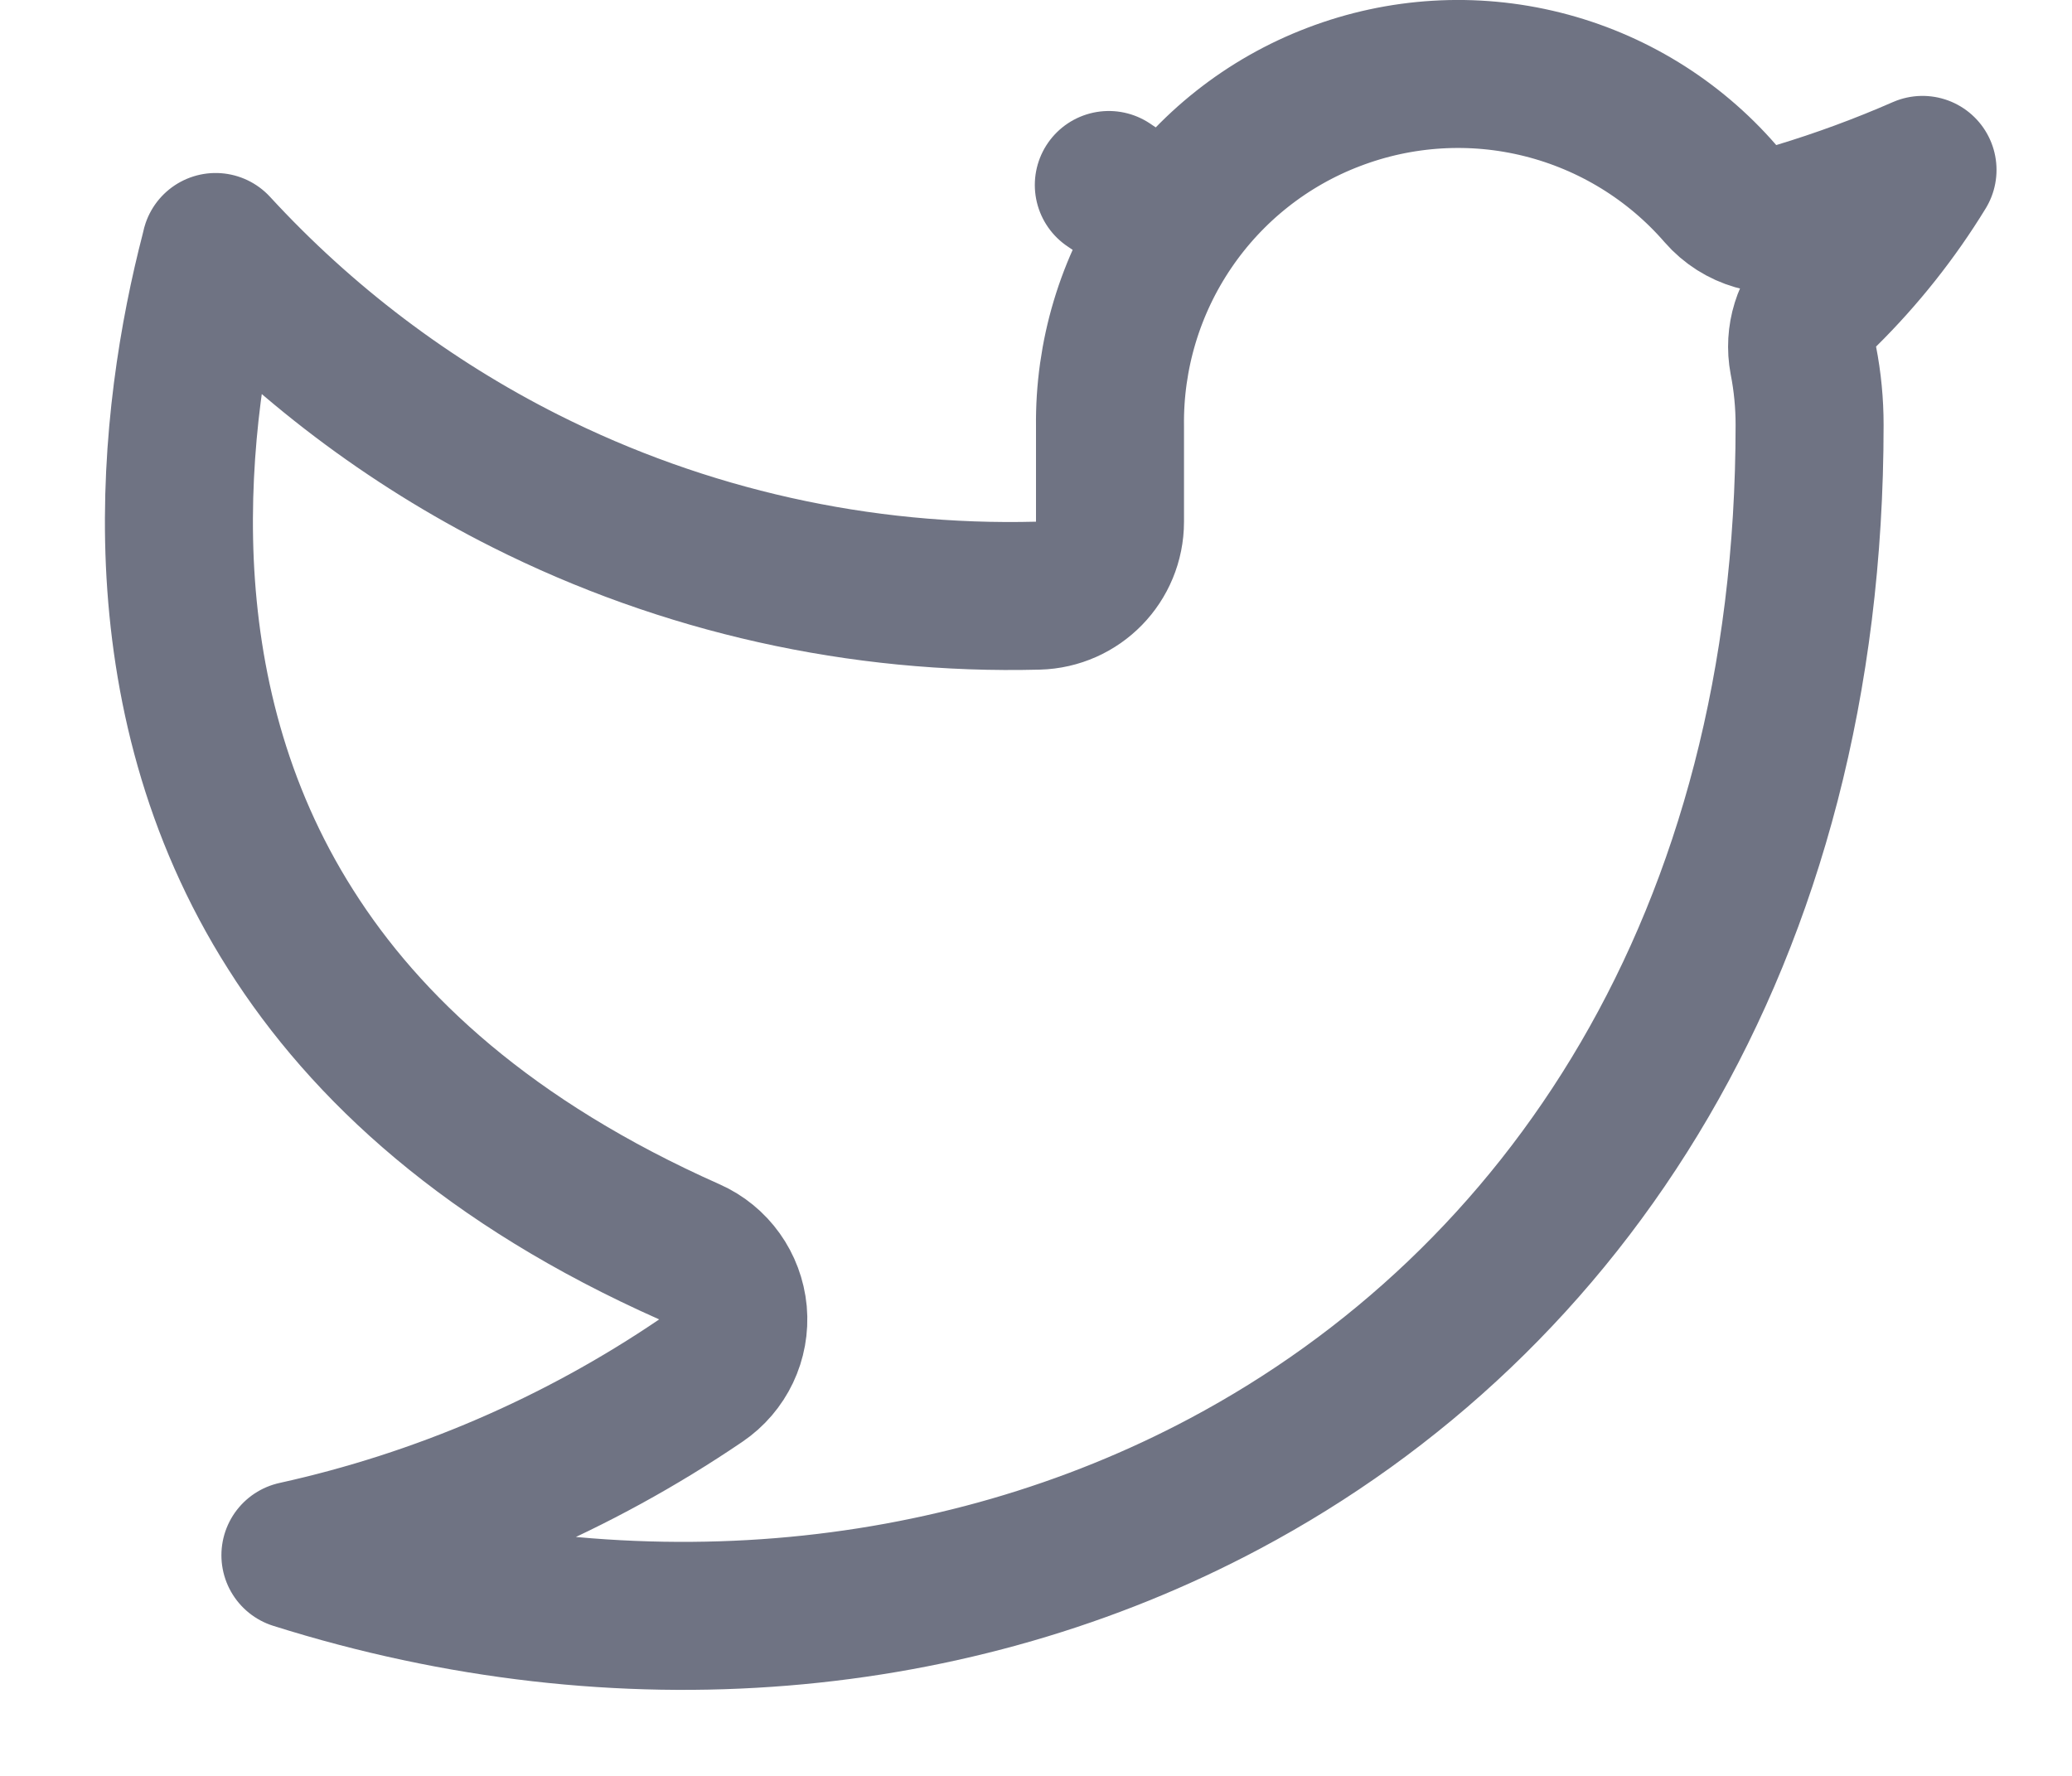
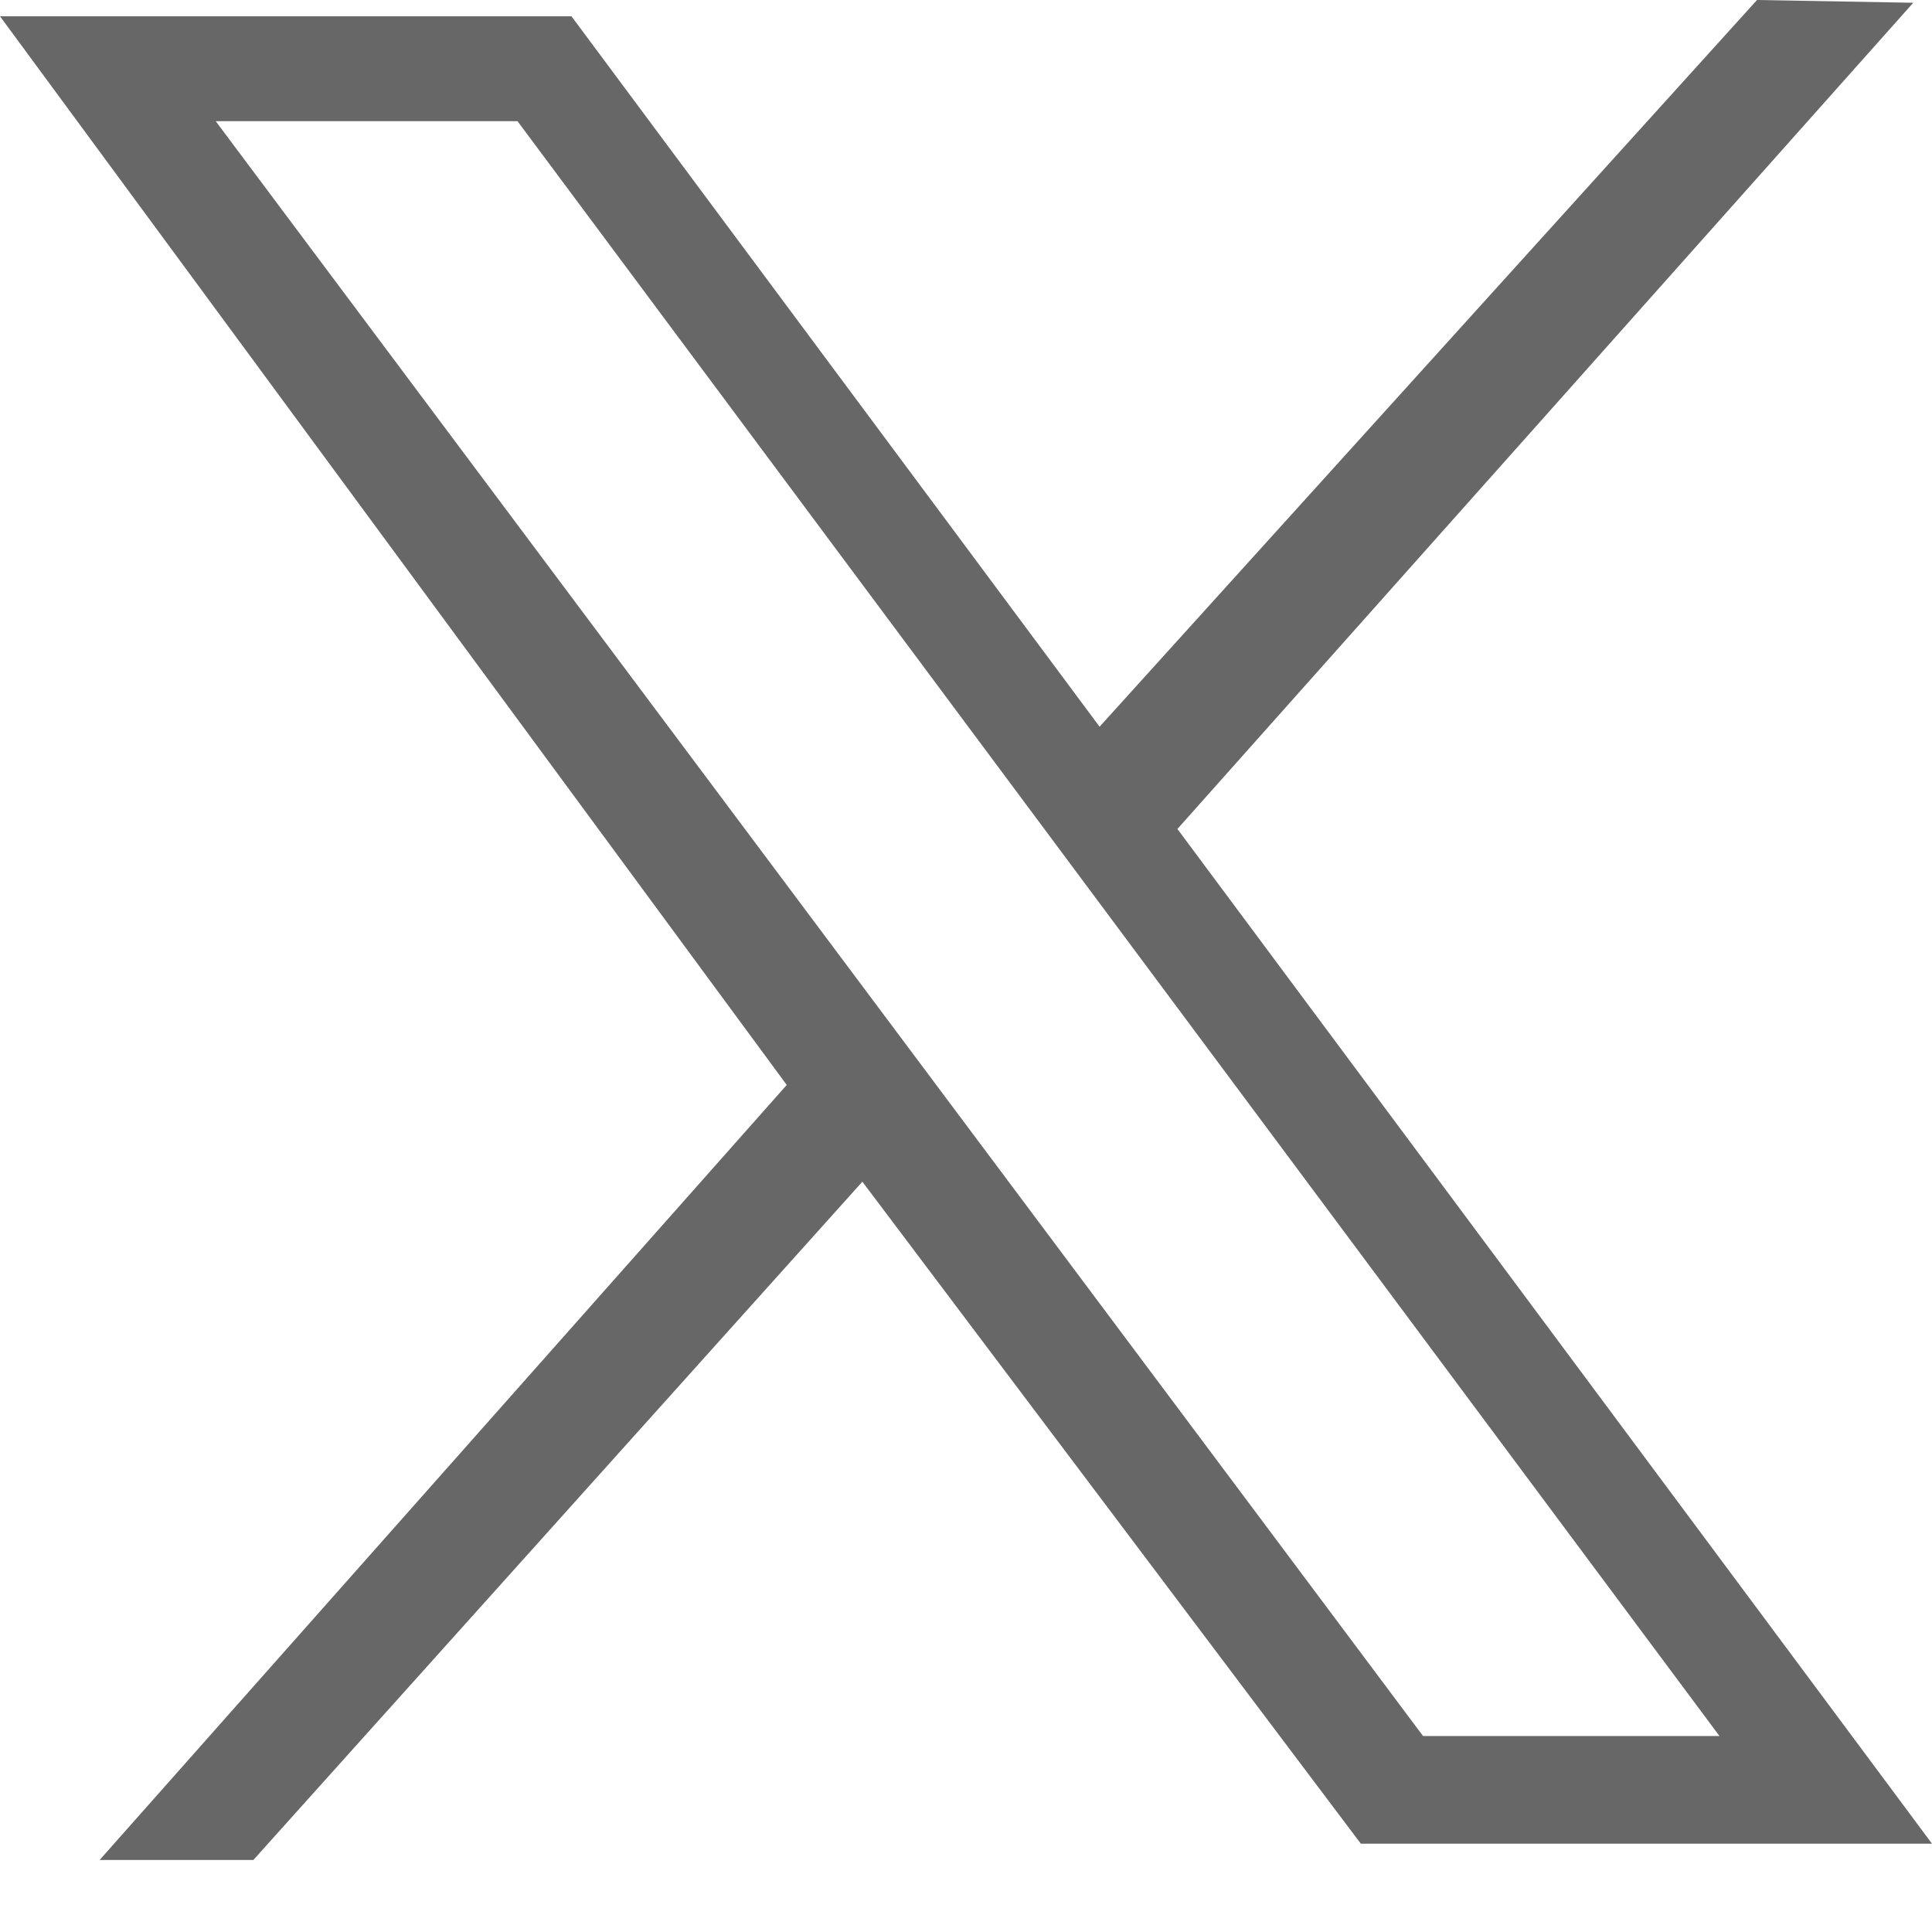
- <svg xmlns="http://www.w3.org/2000/svg" width="14" height="12" viewBox="0 0 14 12" fill="none">
-   <path d="M1.449 1.703C1.452 1.691 1.454 1.68 1.457 1.669C2.052 2.316 2.76 2.853 3.549 3.25C4.622 3.79 5.812 4.056 7.013 4.025C7.284 4.018 7.5 3.797 7.5 3.525V2.889H7.5L7.5 2.882C7.494 2.401 7.635 1.929 7.906 1.53L7.492 1.25L7.906 1.53C8.176 1.132 8.562 0.826 9.012 0.655C9.462 0.483 9.954 0.453 10.421 0.57C10.889 0.687 11.309 0.945 11.624 1.308C11.754 1.457 11.958 1.516 12.146 1.459C12.434 1.372 12.716 1.268 12.99 1.148C12.804 1.452 12.581 1.733 12.325 1.986C12.206 2.103 12.154 2.272 12.185 2.436C12.213 2.579 12.227 2.725 12.227 2.871C12.227 6.355 10.57 8.804 8.276 10.025C6.457 10.994 4.204 11.206 1.996 10.509C2.97 10.294 3.9 9.896 4.735 9.329C4.886 9.227 4.969 9.052 4.953 8.871C4.936 8.69 4.824 8.532 4.658 8.459C3.306 7.858 2.472 7.084 1.964 6.281C1.453 5.476 1.252 4.611 1.215 3.802C1.179 2.991 1.308 2.247 1.449 1.703Z" stroke="#6F7383" stroke-linecap="round" stroke-linejoin="round" />
+ <svg xmlns="http://www.w3.org/2000/svg" width="14" height="14" viewBox="0 0 14 14" fill="none">
+   <path d="M0 0.118H4.141L7.968 5.266L12.732 0L13.864 0.02L8.532 6.007L14 13.36H9.861L6.249 8.563L1.836 13.478H0.722L5.701 7.862L0 0.118ZM3.75 0.878H1.563L10.312 12.58H12.46L3.75 0.878Z" fill="#676767" />
</svg>
